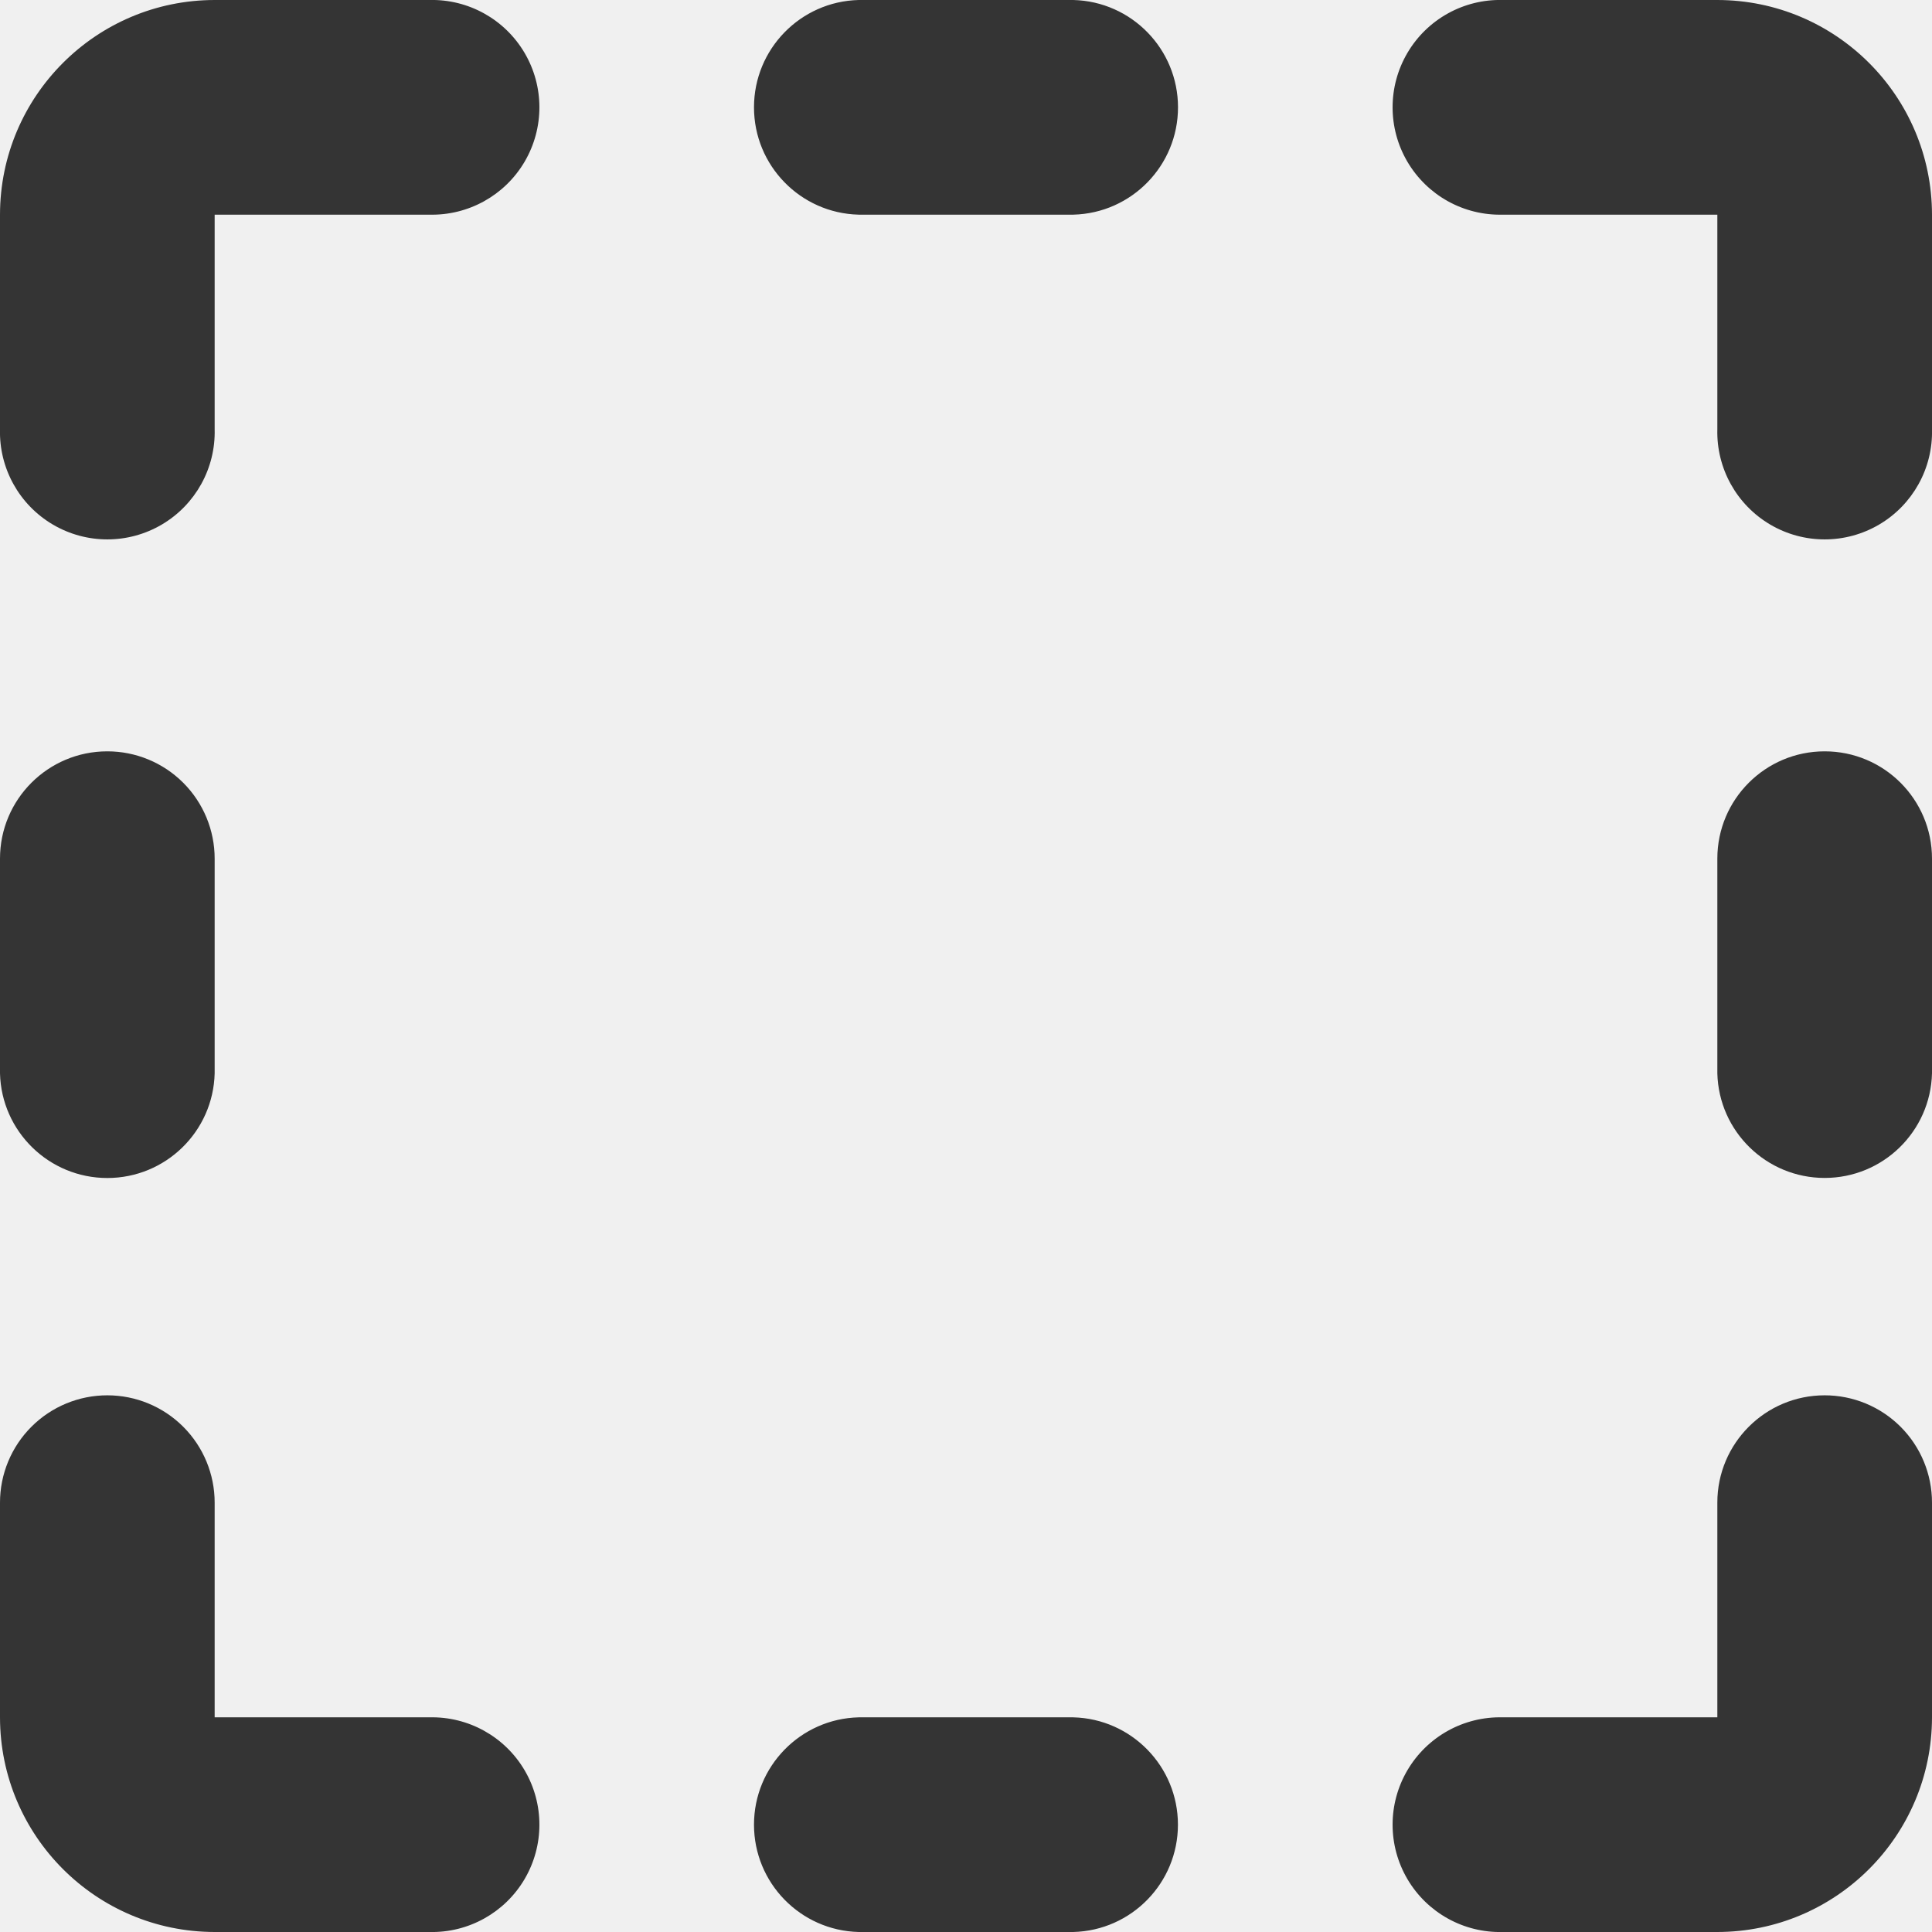
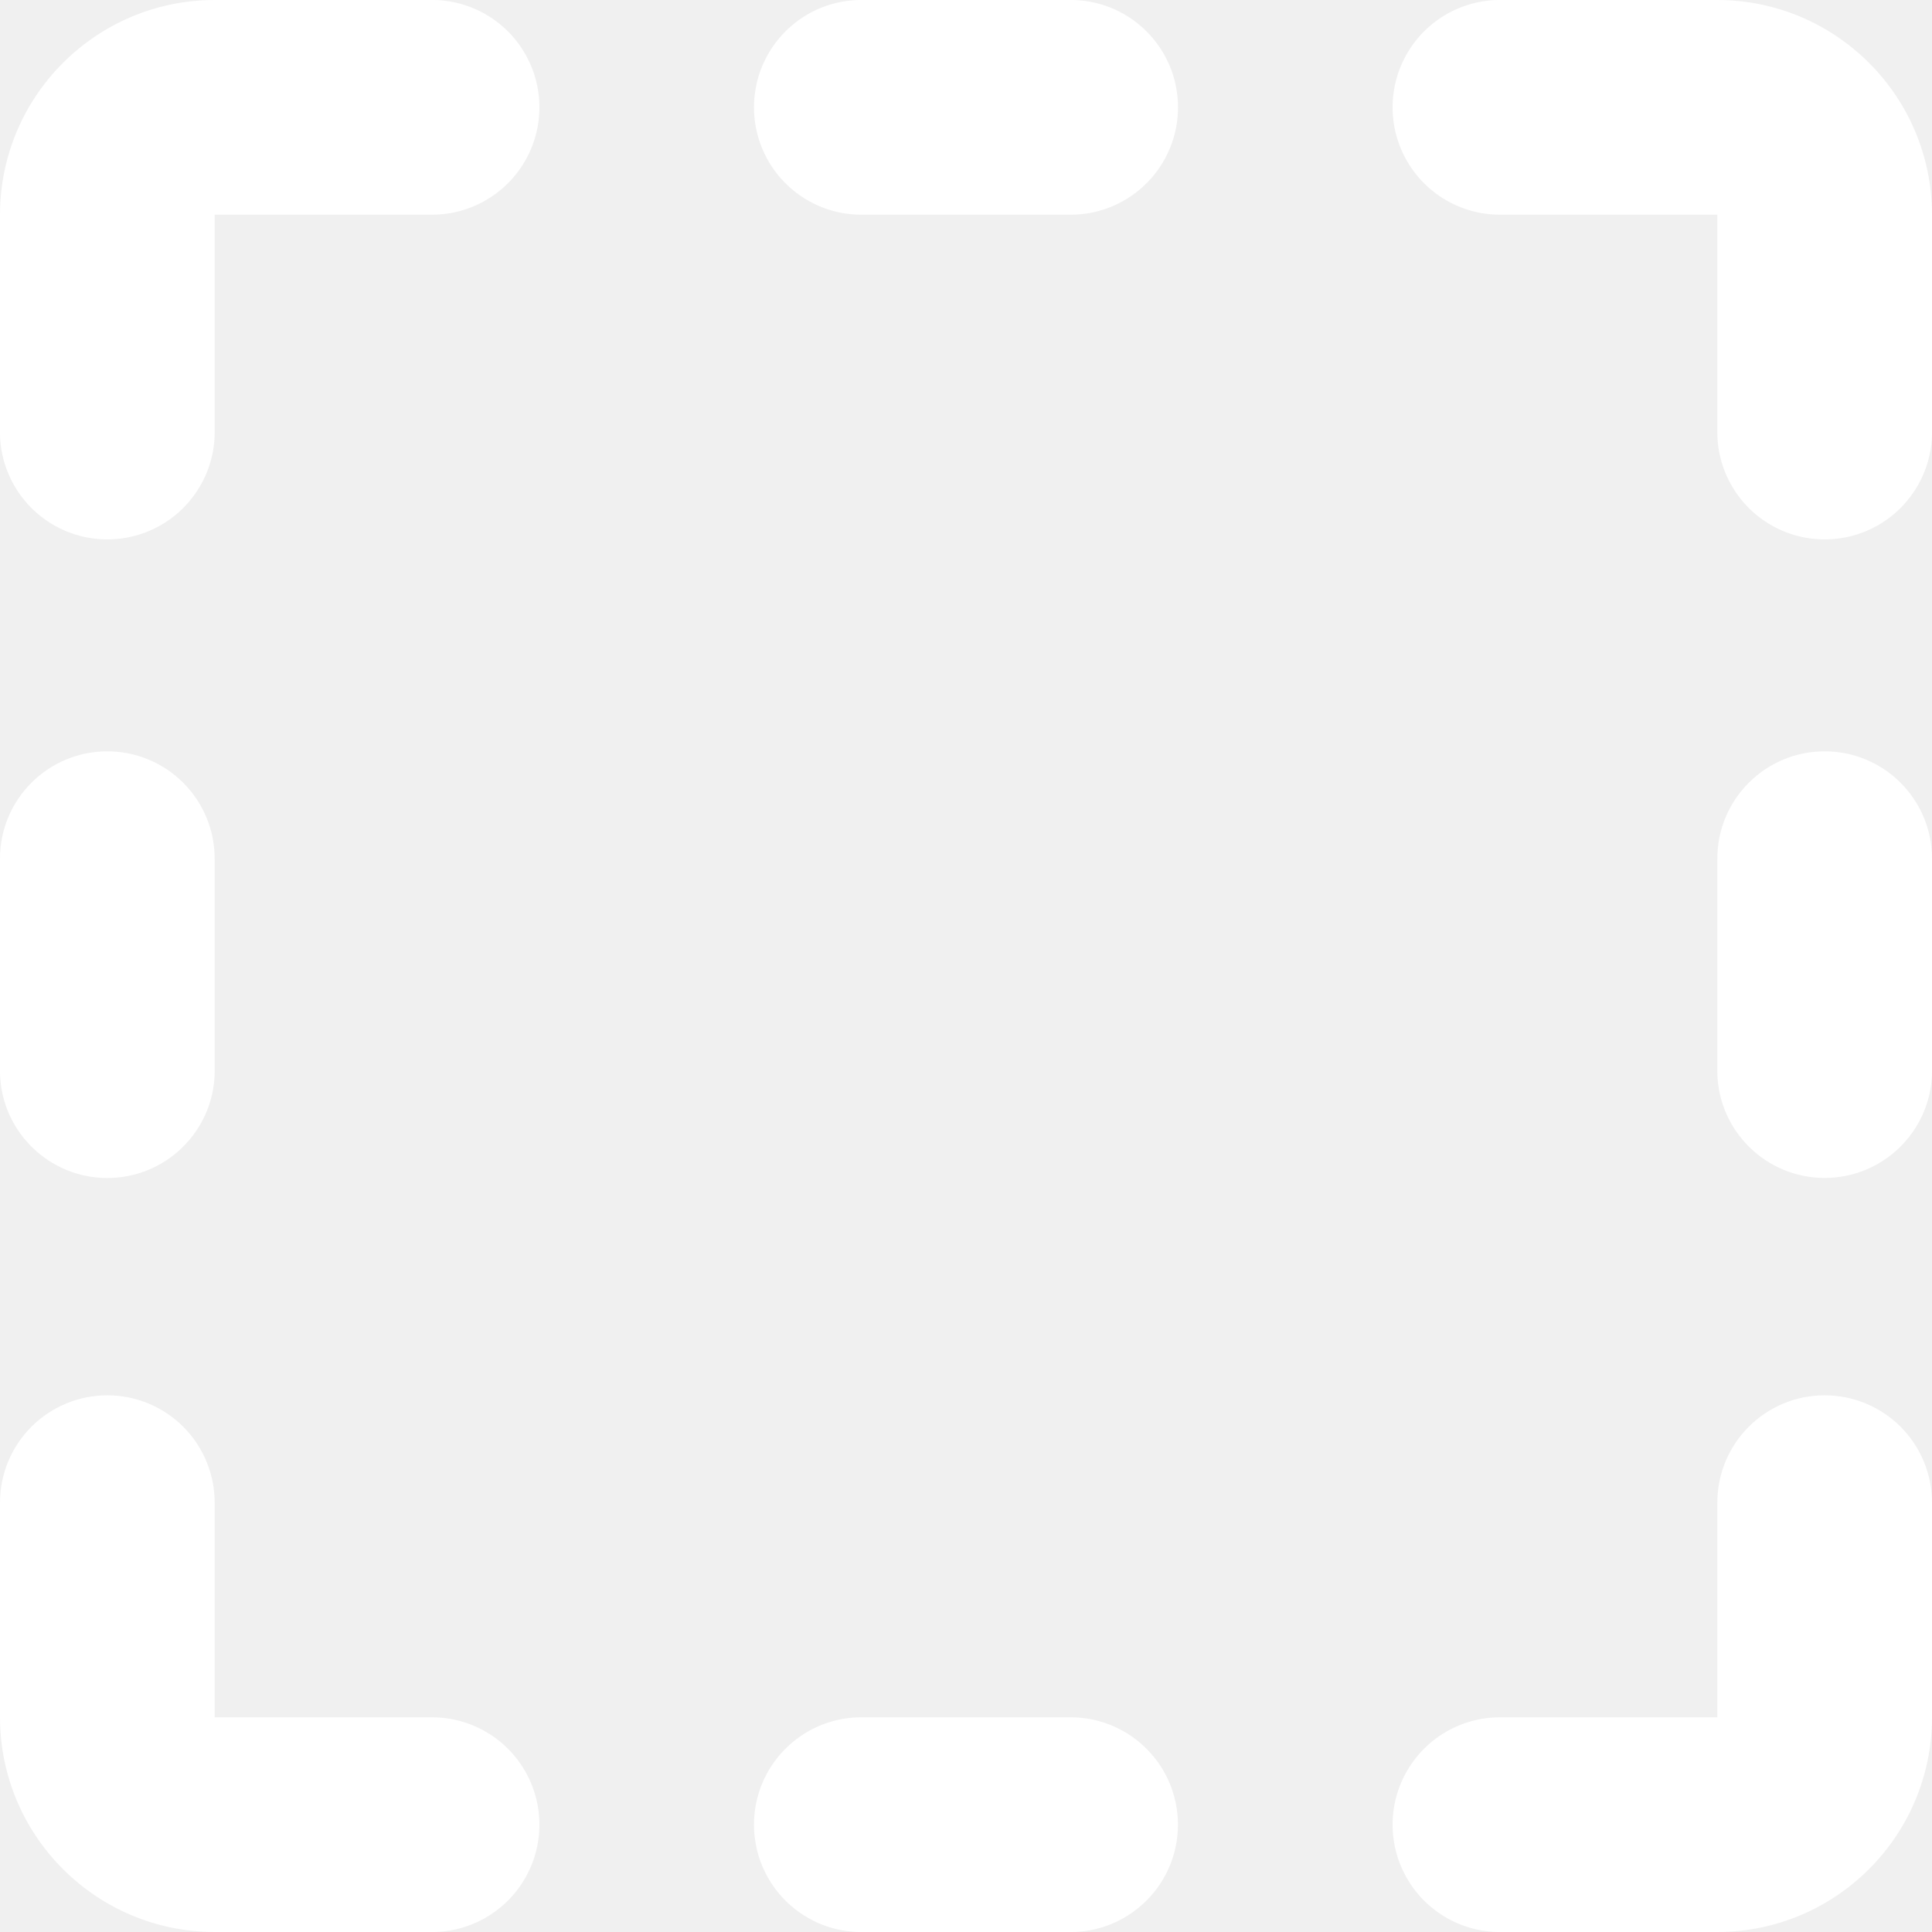
<svg xmlns="http://www.w3.org/2000/svg" width="28" height="28" viewBox="0 0 28 28">
  <g id="noun_selection_3039291" transform="translate(92 94)">
    <g id="그룹_333" data-name="그룹 333" transform="translate(-92 -94)">
-       <path id="패스_274" data-name="패스 274" d="M26.444,20.222A1.555,1.555,0,0,1,28,21.778v3.111A3.114,3.114,0,0,1,24.889,28H21.778a1.556,1.556,0,1,1,0-3.111h3.111V21.778A1.555,1.555,0,0,1,26.444,20.222Zm-24.889,0a1.555,1.555,0,0,1,1.556,1.556v3.111H6.222a1.556,1.556,0,1,1,0,3.111H3.111A3.114,3.114,0,0,1,0,24.889V21.778A1.555,1.555,0,0,1,1.556,20.222Zm14,4.667a1.556,1.556,0,0,1,0,3.111H12.444a1.556,1.556,0,0,1,0-3.111Zm-14-14a1.555,1.555,0,0,1,1.556,1.556v3.111a1.556,1.556,0,0,1-3.111,0V12.444A1.555,1.555,0,0,1,1.556,10.889Zm24.889,0A1.555,1.555,0,0,1,28,12.444v3.111a1.556,1.556,0,0,1-3.111,0V12.444A1.555,1.555,0,0,1,26.444,10.889ZM6.222,0a1.556,1.556,0,1,1,0,3.111H3.111V6.222A1.556,1.556,0,1,1,0,6.222V3.111A3.114,3.114,0,0,1,3.111,0ZM24.889,0A3.114,3.114,0,0,1,28,3.111V6.222a1.556,1.556,0,1,1-3.111,0V3.111H21.778a1.556,1.556,0,1,1,0-3.111ZM15.556,0a1.556,1.556,0,0,1,0,3.111H12.444a1.556,1.556,0,0,1,0-3.111Z" fill="#343434" fill-rule="evenodd" />
+       <path id="패스_274" data-name="패스 274" d="M26.444,20.222A1.555,1.555,0,0,1,28,21.778v3.111A3.114,3.114,0,0,1,24.889,28H21.778a1.556,1.556,0,1,1,0-3.111h3.111V21.778A1.555,1.555,0,0,1,26.444,20.222Zm-24.889,0a1.555,1.555,0,0,1,1.556,1.556v3.111H6.222a1.556,1.556,0,1,1,0,3.111H3.111A3.114,3.114,0,0,1,0,24.889V21.778A1.555,1.555,0,0,1,1.556,20.222Zm14,4.667a1.556,1.556,0,0,1,0,3.111H12.444a1.556,1.556,0,0,1,0-3.111Zm-14-14a1.555,1.555,0,0,1,1.556,1.556v3.111a1.556,1.556,0,0,1-3.111,0V12.444A1.555,1.555,0,0,1,1.556,10.889Zm24.889,0A1.555,1.555,0,0,1,28,12.444v3.111a1.556,1.556,0,0,1-3.111,0V12.444A1.555,1.555,0,0,1,26.444,10.889ZM6.222,0a1.556,1.556,0,1,1,0,3.111H3.111V6.222A1.556,1.556,0,1,1,0,6.222V3.111A3.114,3.114,0,0,1,3.111,0ZM24.889,0A3.114,3.114,0,0,1,28,3.111V6.222a1.556,1.556,0,1,1-3.111,0V3.111H21.778a1.556,1.556,0,1,1,0-3.111ZM15.556,0a1.556,1.556,0,0,1,0,3.111H12.444a1.556,1.556,0,0,1,0-3.111Z" fill="#fff" fill-rule="evenodd" />
    </g>
  </g>
</svg>
